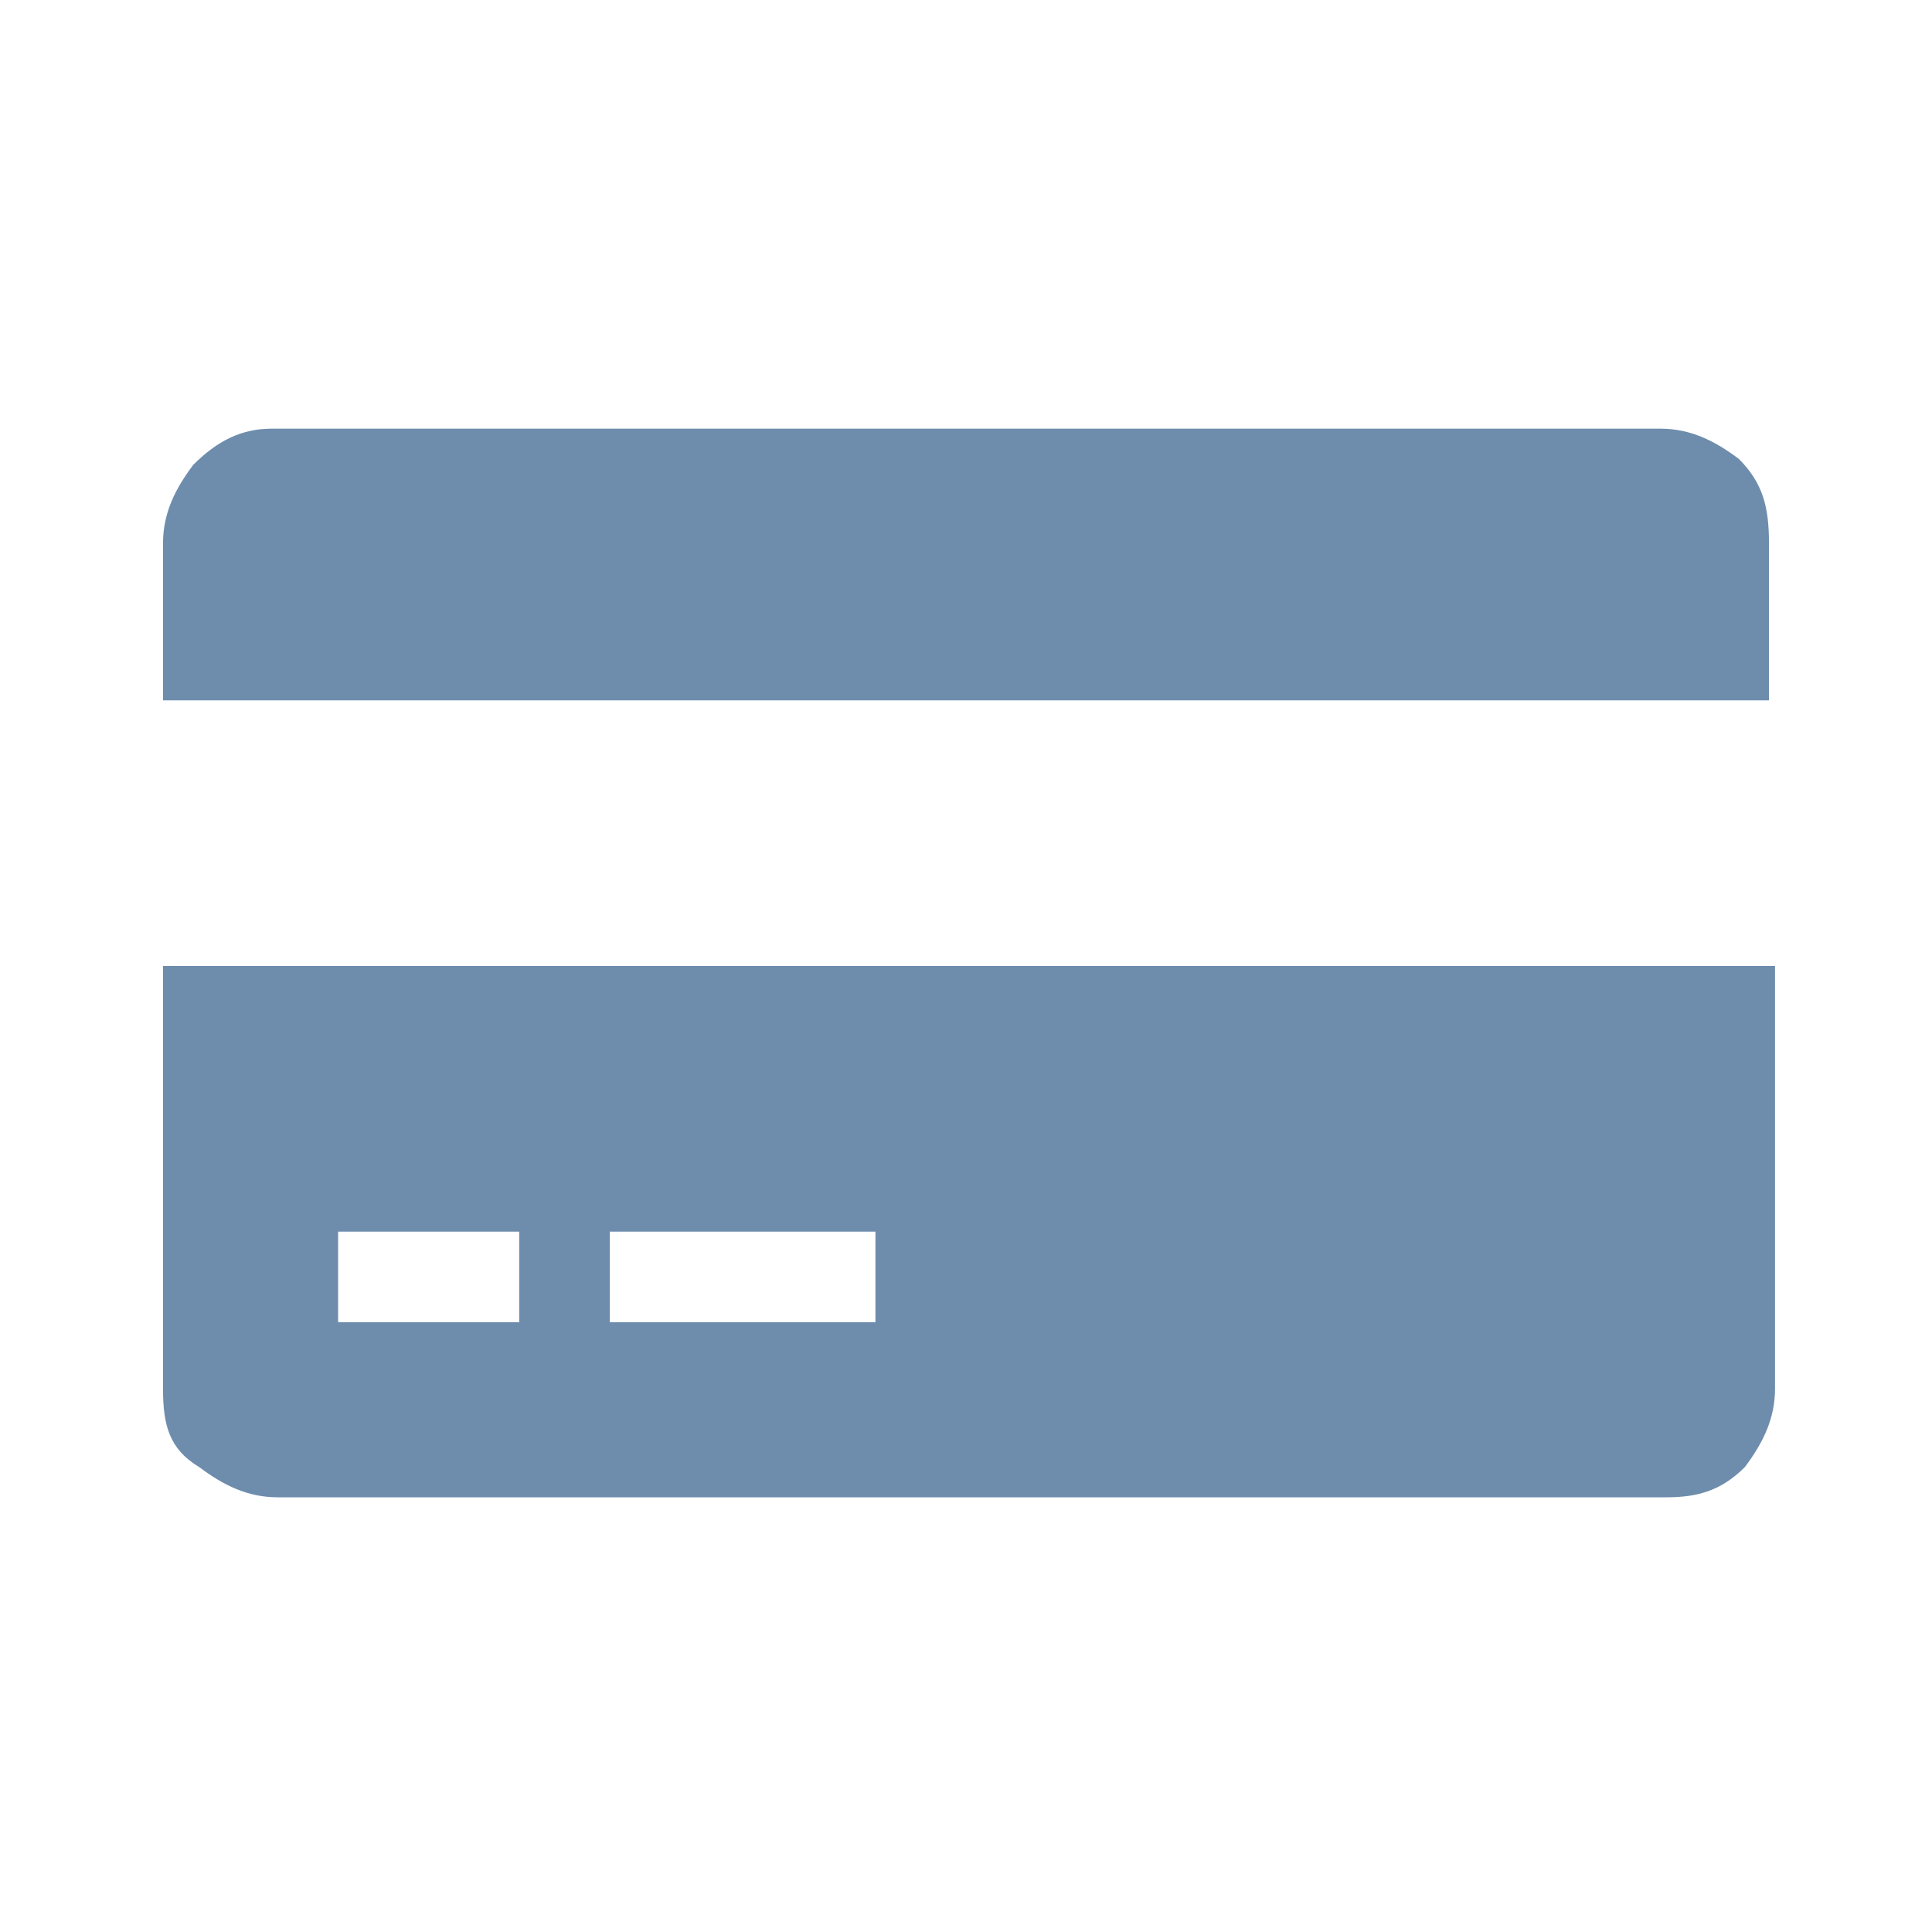
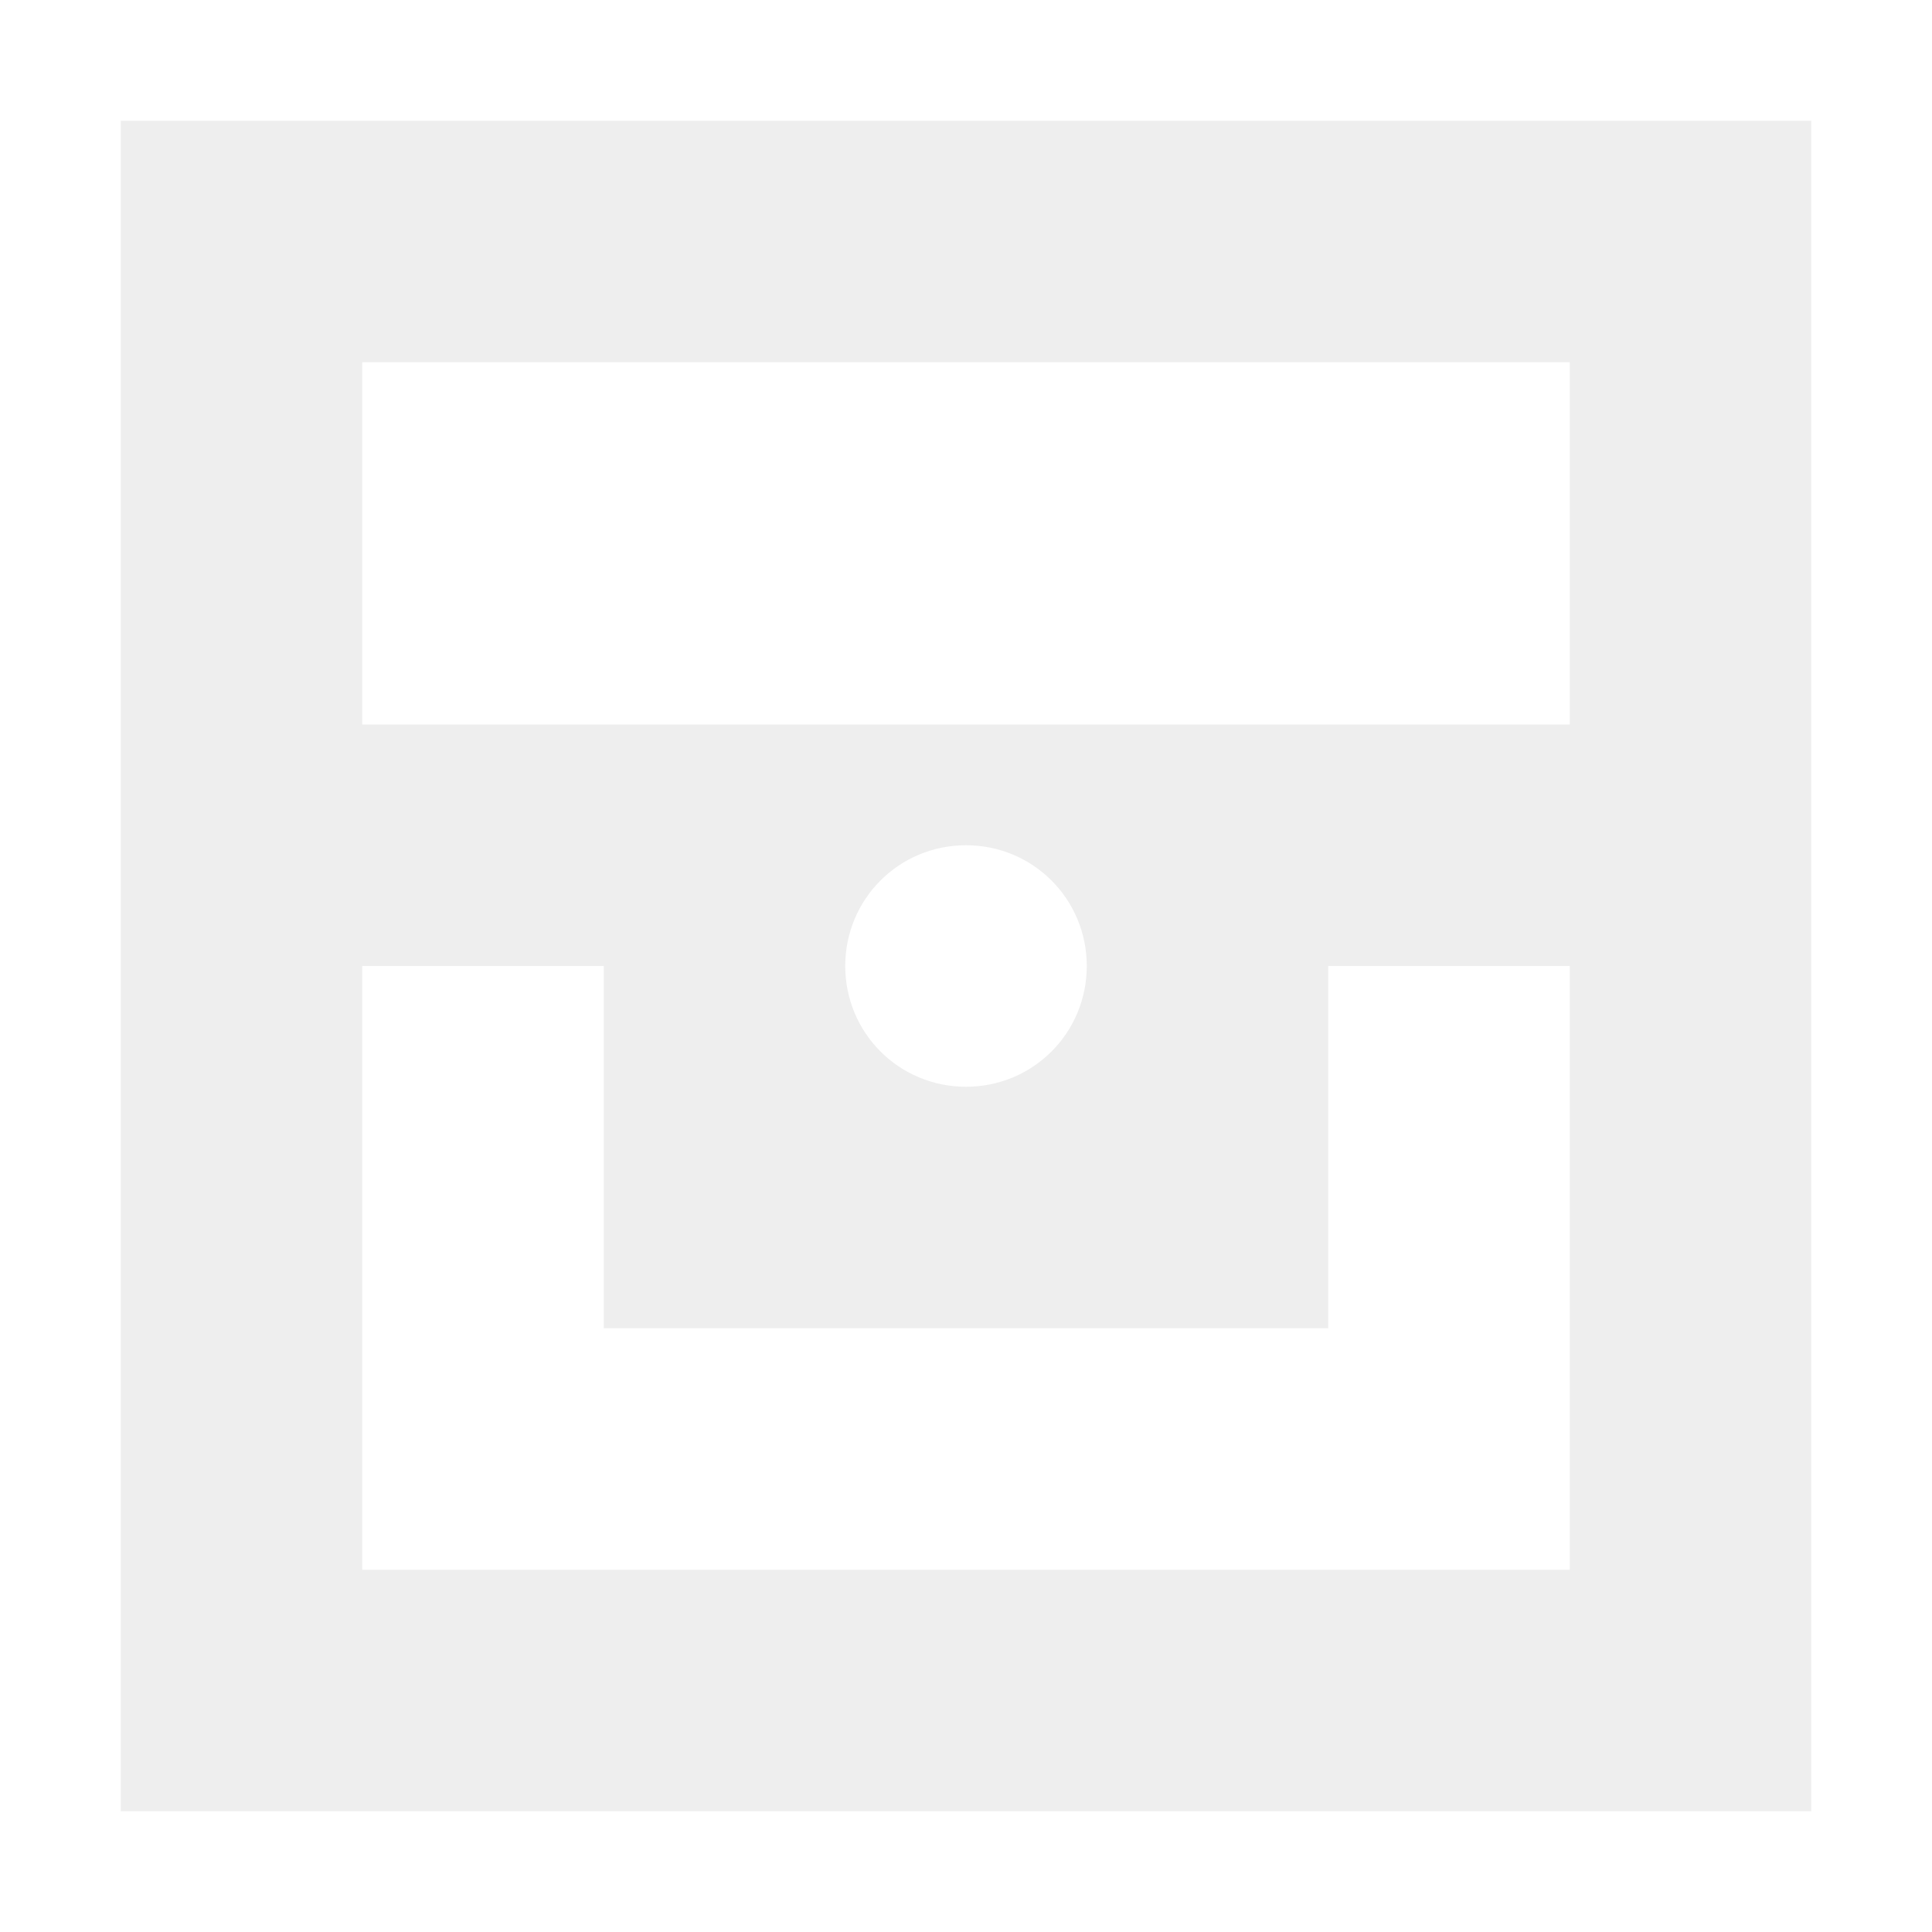
- <svg xmlns="http://www.w3.org/2000/svg" viewBox="0 0 32 32">
-   <path fill="#6e8dad" d="M27.5 7.1c.5 0 .9.2 1.3.5.4.4.5.8.5 1.4v2.6H2.7V9c0-.5.2-.9.5-1.3.4-.4.8-.6 1.3-.6h23zM2.7 23v-7h26.7v7c0 .5-.2.9-.5 1.3-.4.4-.8.5-1.3.5h-23c-.5 0-.9-.2-1.3-.5-.5-.3-.6-.7-.6-1.3zm2.9-2.6v1.5h3v-1.5h-3zm4.5 0v1.5h4.4v-1.5h-4.4z" />
+ <svg xmlns="http://www.w3.org/2000/svg" width="16px" height="16px" viewBox="0 0 16 16" version="1.1">
+   <g id="surface1">
+     <defs>
+       <style id="current-color-scheme" type="text/css">
+    .ColorScheme-Text { color:#eeeeee; } .ColorScheme-Highlight { color:#424242; }
+   </style>
+     </defs>
+     <path style="fill:currentColor" class="ColorScheme-Text" d="M 1 1 L 1 15 L 15 15 L 15 1 Z M 3 3 L 13 3 L 13 6 C 9.668 6 6.332 6 3 6 Z M 8 7 C 8.555 7 9 7.445 9 8 C 9 8.555 8.555 9 8 9 C 7.445 9 7 8.555 7 8 C 7 7.445 7.445 7 8 7 Z M 3 8 L 5 8 L 5 11 L 11 11 L 11 8 L 13 8 L 13 13 L 3 13 Z M 3 8 " />
+   </g>
</svg>
